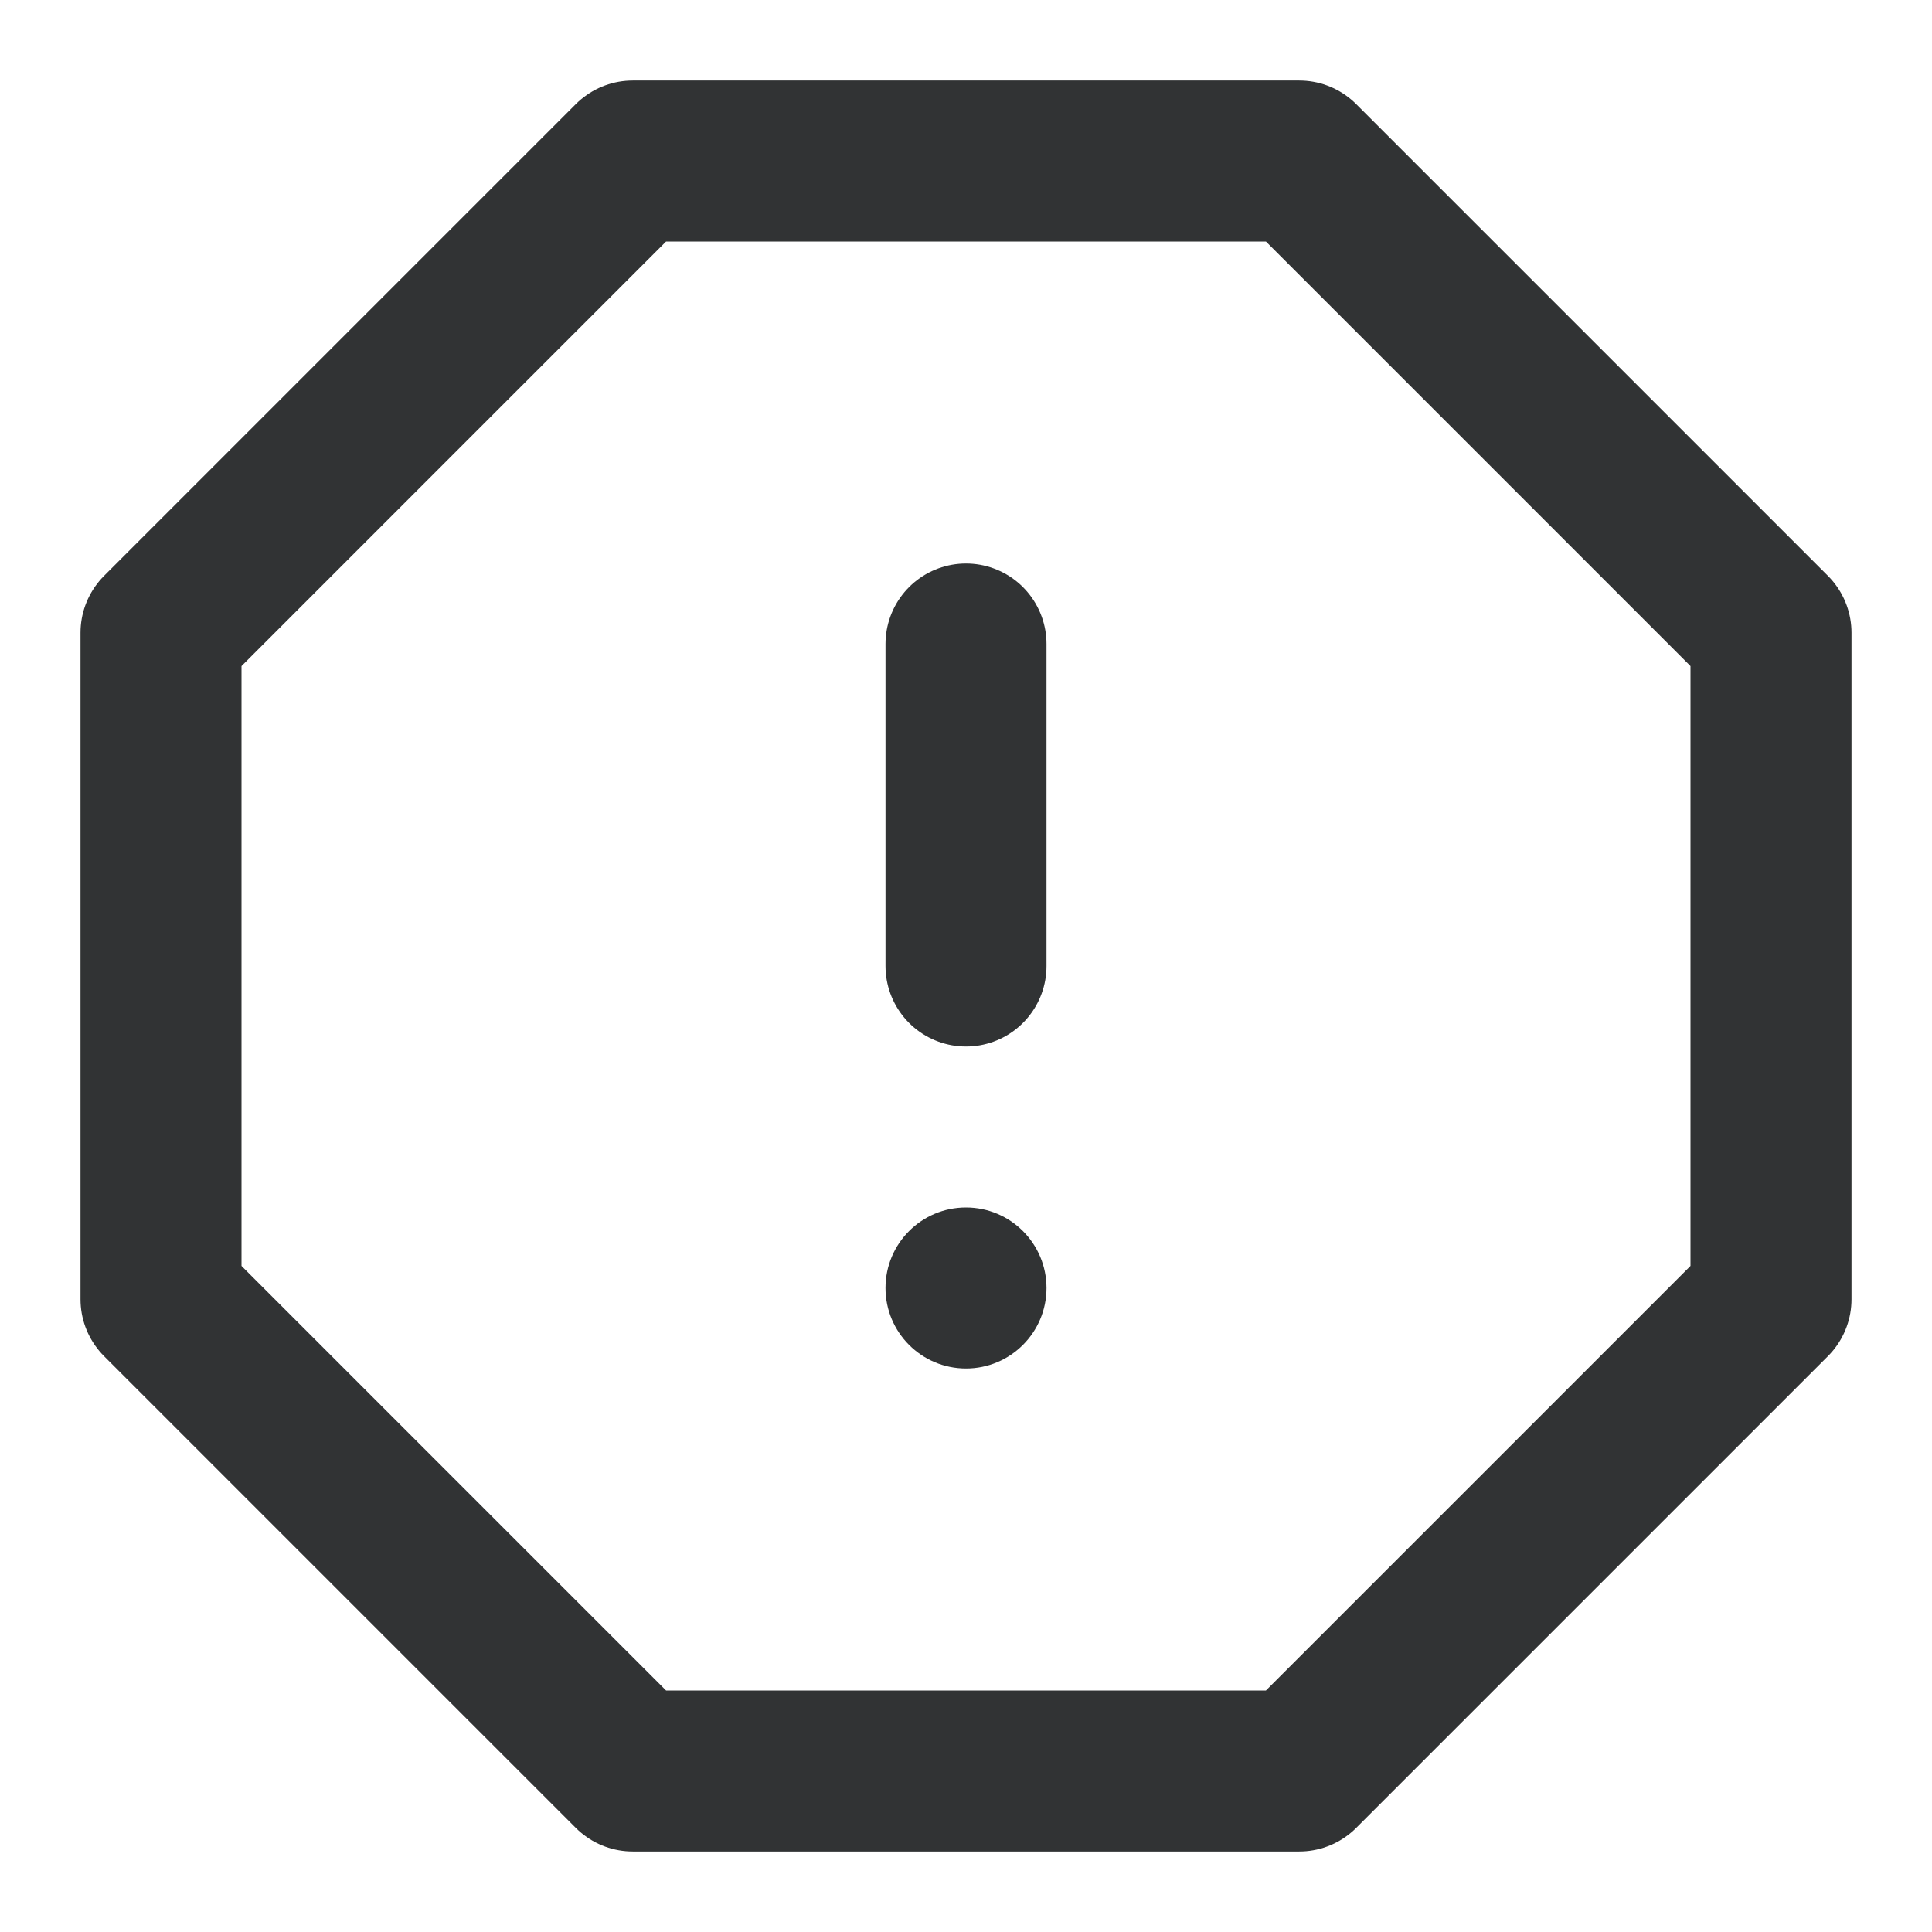
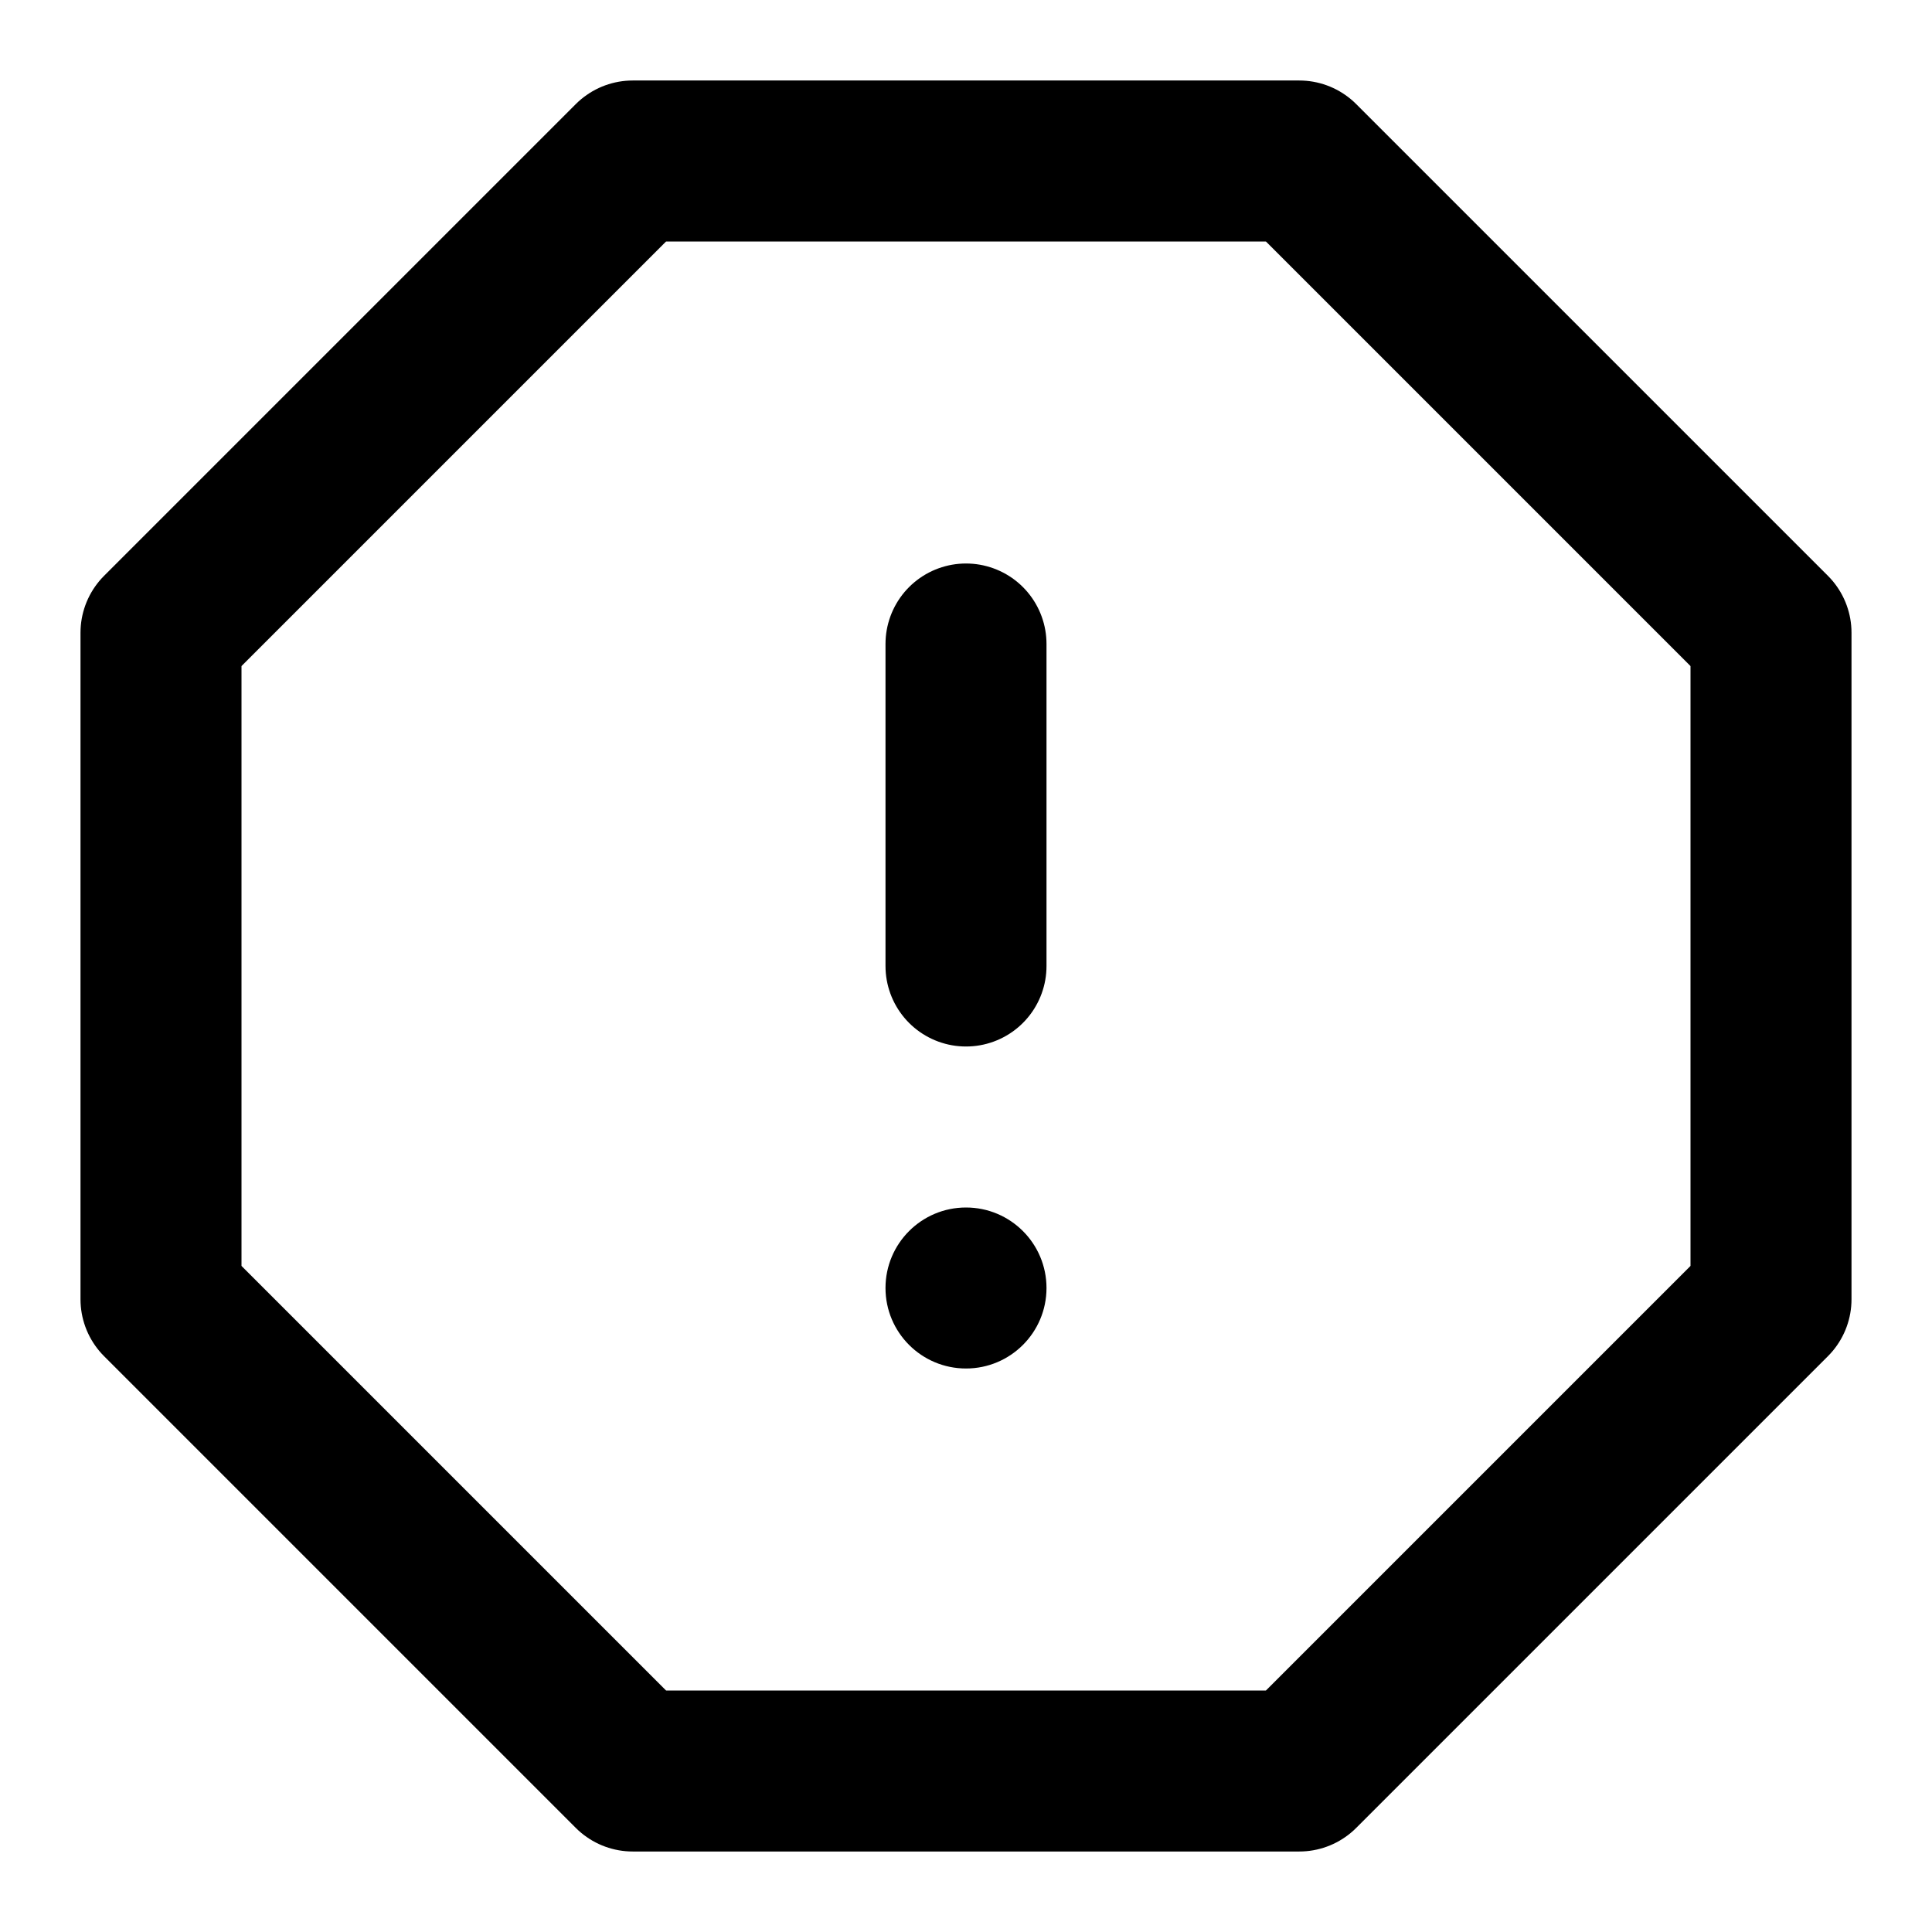
<svg xmlns="http://www.w3.org/2000/svg" width="24" height="24" viewBox="0 0 24 24" fill="none">
-   <path d="M7.86 2H16.14L22 7.86V16.14L16.14 22H7.86L2 16.14V7.86L7.86 2Z" stroke="#313334" stroke-width="2" stroke-linecap="round" stroke-linejoin="round" />
-   <path d="M12 8V12" stroke="#313334" stroke-width="2" stroke-linecap="round" stroke-linejoin="round" />
-   <circle cx="12" cy="16" r="1" fill="#313334" />
+   <path d="M7.86 2H16.14L22 7.86V16.14L16.14 22H7.86L2 16.14V7.86L7.86 2Z" stroke="black" stroke-width="2" stroke-linecap="round" stroke-linejoin="round" />
+   <path d="M12 8V12" stroke="black" stroke-width="2" stroke-linecap="round" stroke-linejoin="round" />
+   <circle cx="12" cy="16" r="1" fill="black" />
</svg>
